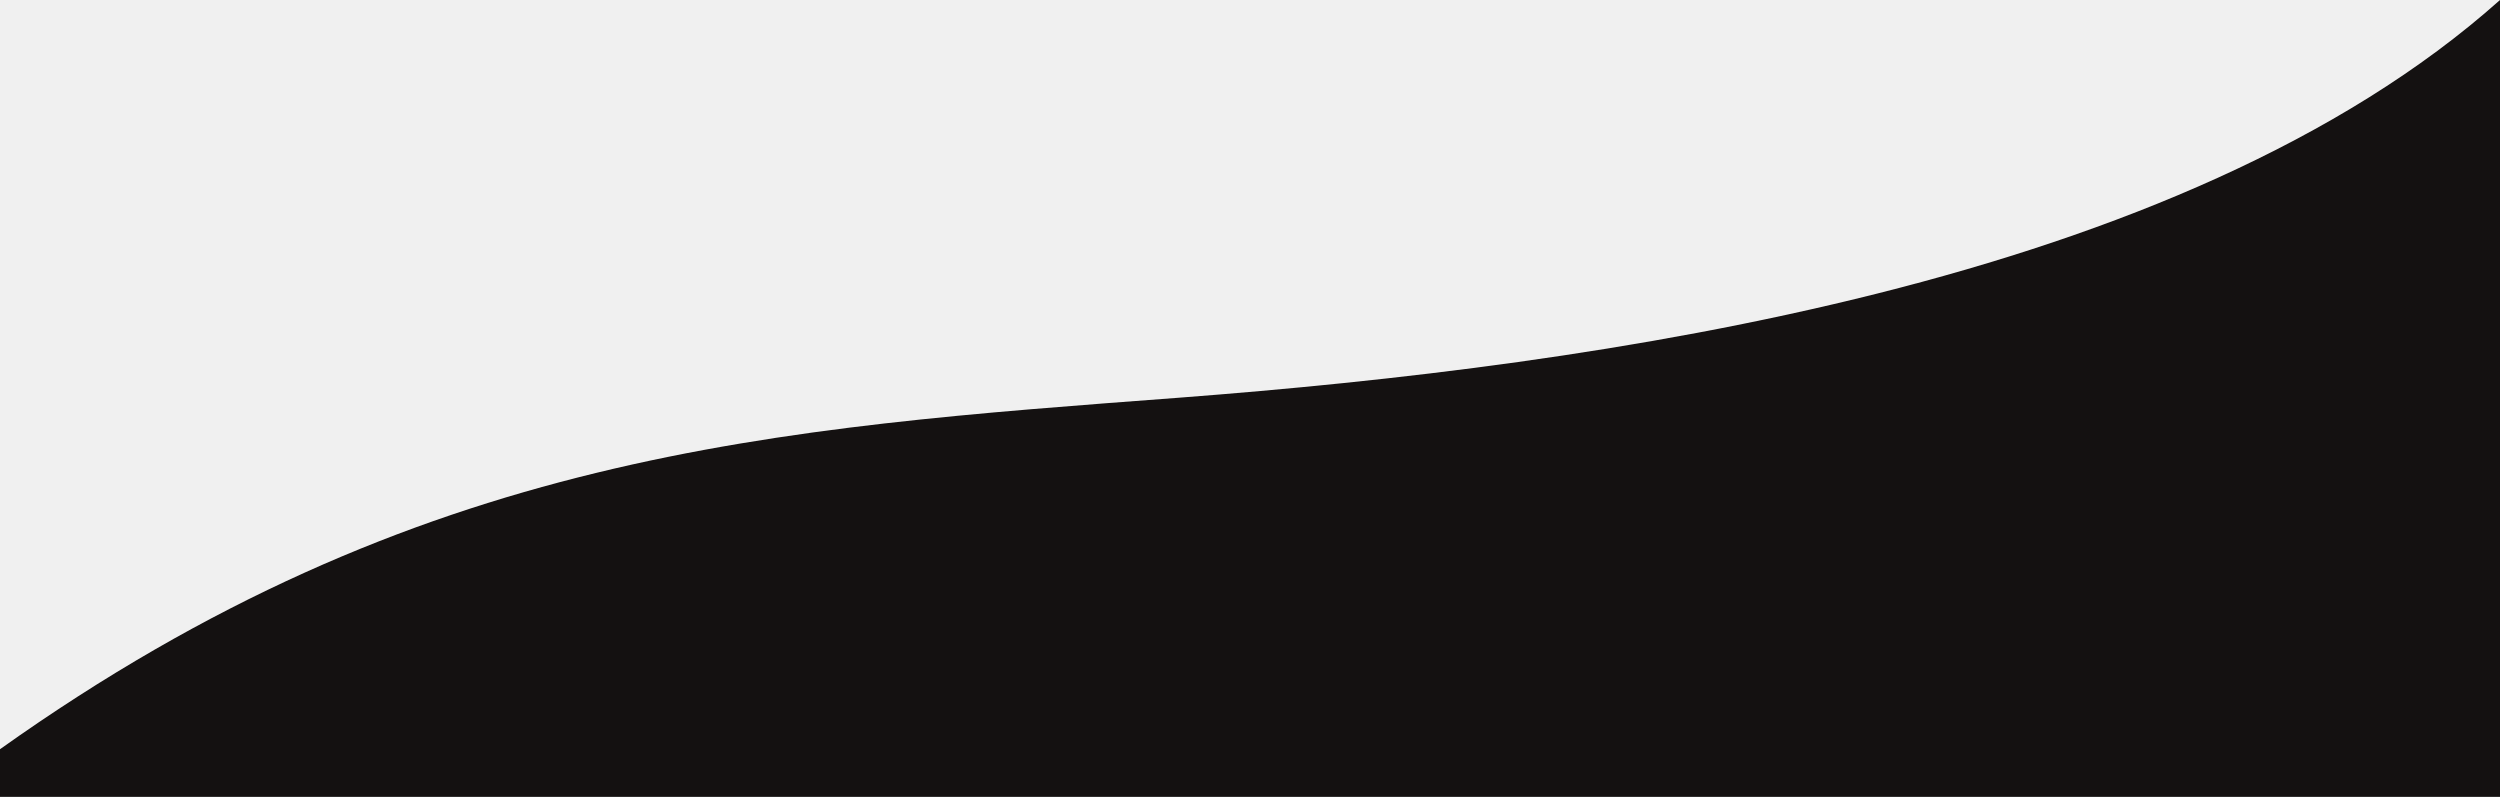
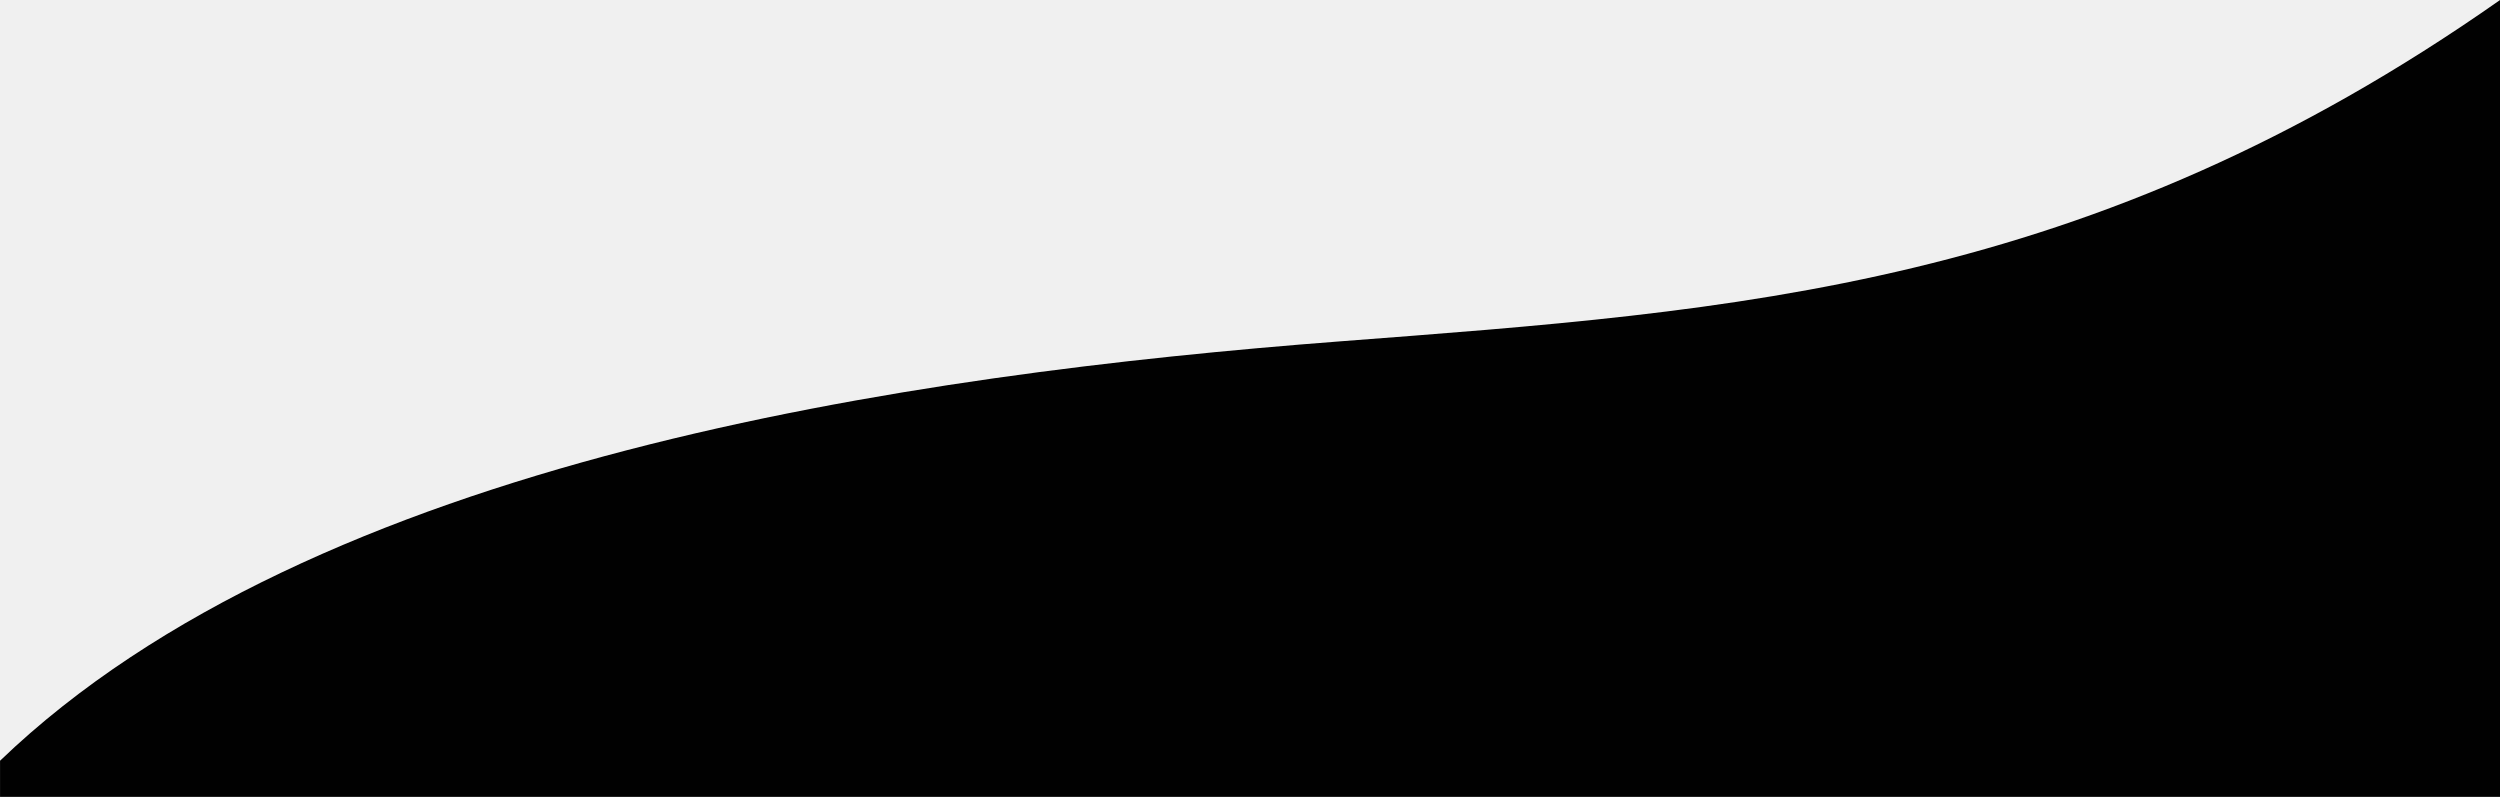
<svg xmlns="http://www.w3.org/2000/svg" width="100%" height="102" preserveAspectRatio="none" viewBox="0 0 320 102">
-   <defs>
-     <clipPath id="a">
-       <path d="M0,0H320V102H0Z" transform="translate(300 368)" fill="#fff" stroke="#707070" stroke-width="1" />
-     </clipPath>
-   </defs>
-   <g transform="translate(-300 -368)">
-     <g clip-path="url(#a)">
-       <path d="M320,0V10.9c-53.7,38.2-99.4,41.1-151,45C115.3,60,40.8,70.4,0,106.8V0Z" transform="translate(620 474.8) rotate(180)" fill="#141111" />
-     </g>
-   </g>
+   <path d="M-234.7,1716.525V1711.9c40.2-38.645,116.677-49.476,171.5-53.68,50.757-3.892,95.836-6.741,148.5-43.693v102Z" transform="translate(234.705 -1614.525)" fill="#010101" />
</svg>
